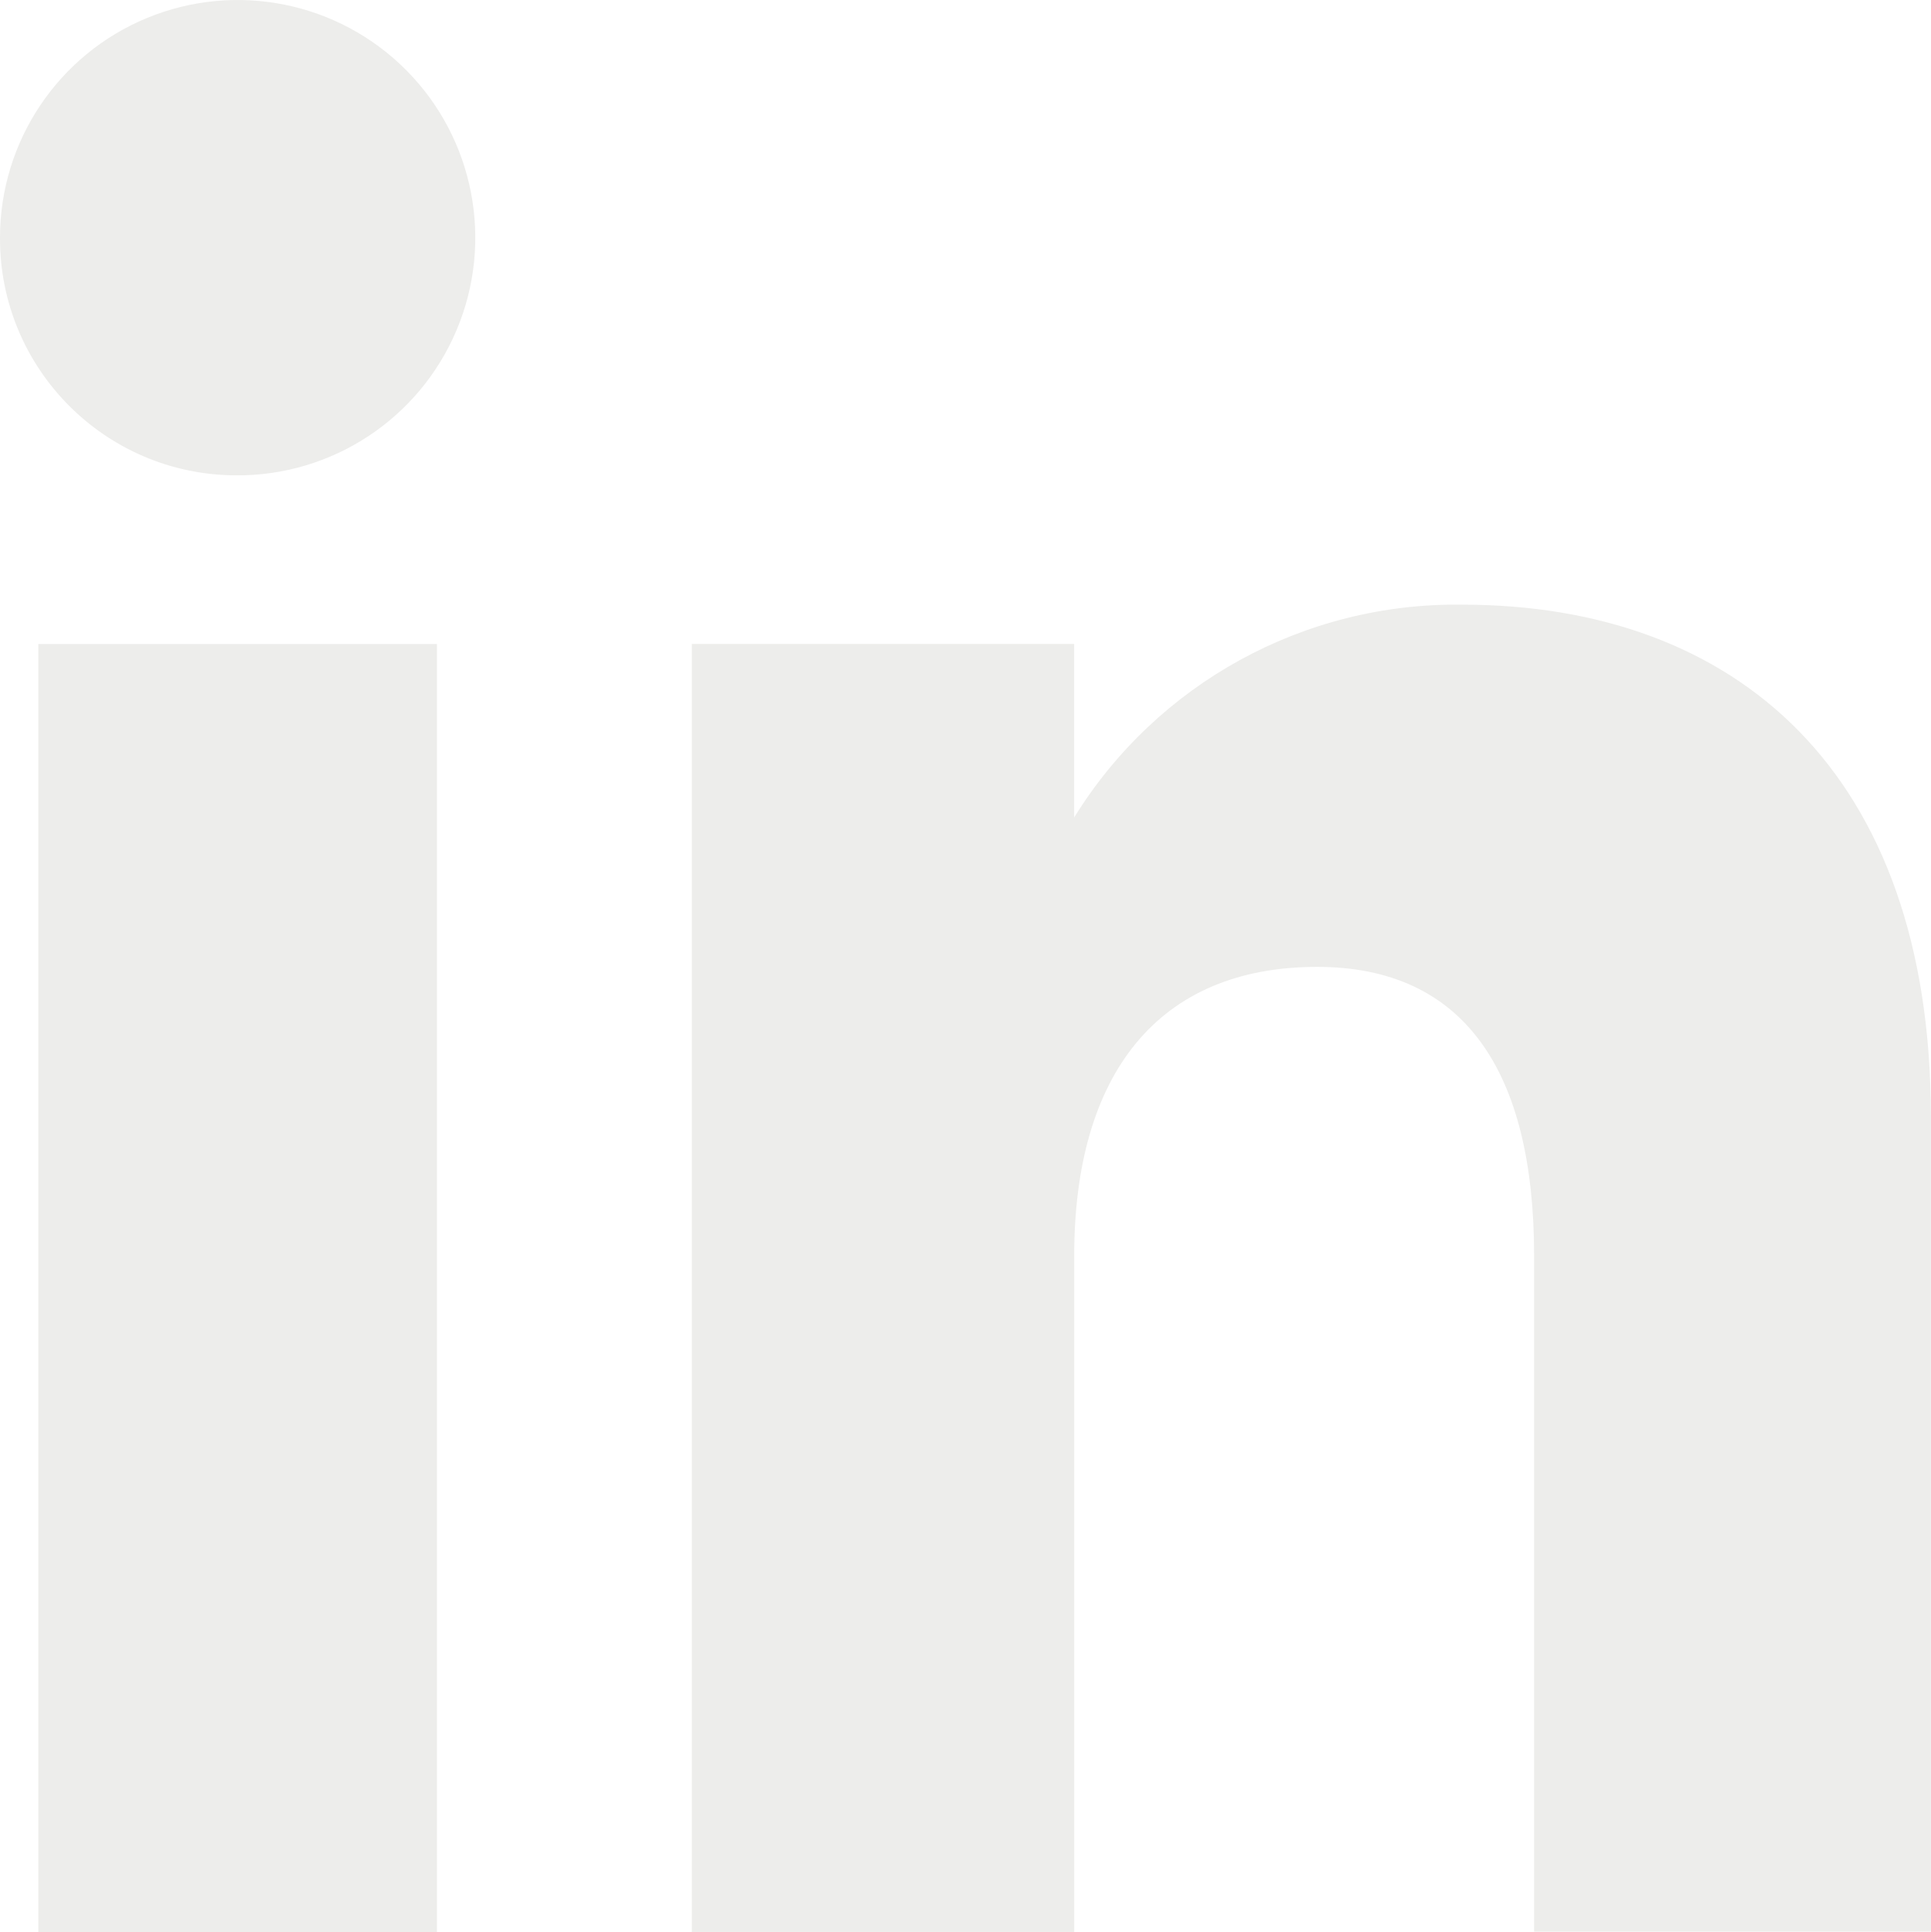
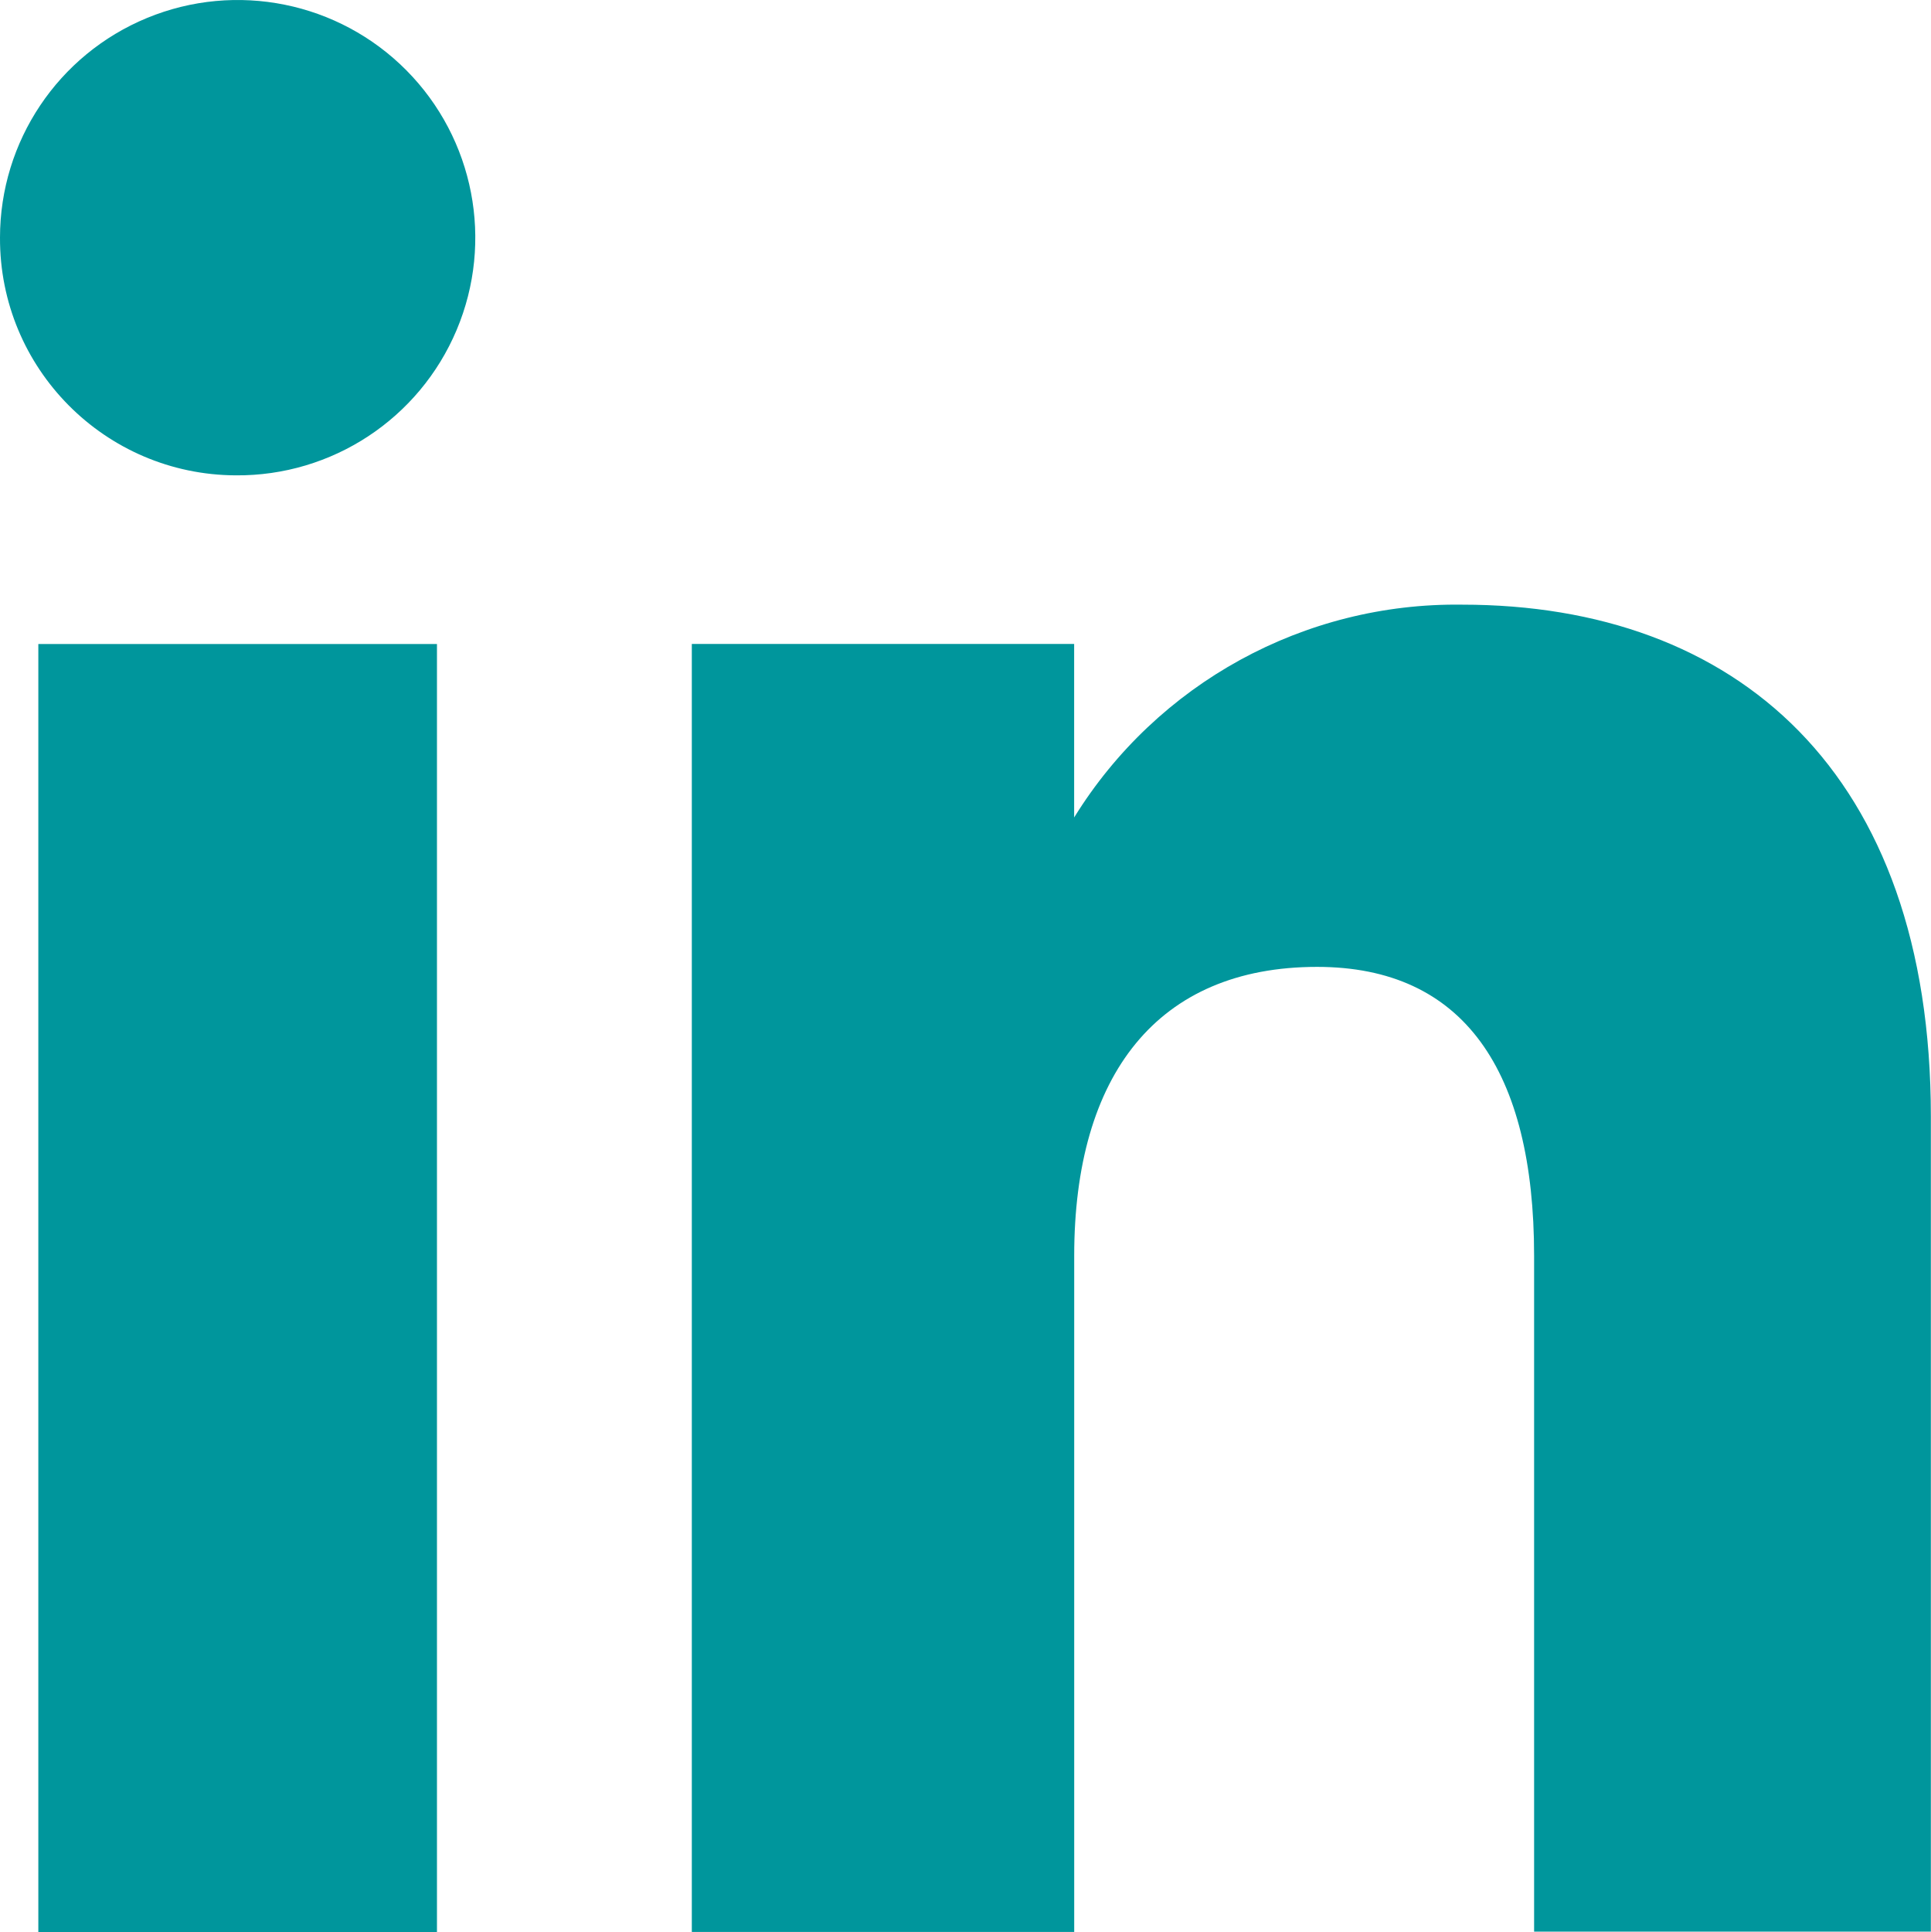
<svg xmlns="http://www.w3.org/2000/svg" id="Group_35" data-name="Group 35" width="34.004" height="34.019" viewBox="0 0 34.004 34.019">
-   <rect id="Rectangle_54" data-name="Rectangle 54" width="7.02" height="22.679" transform="translate(0.675 11.34)" fill="#ededeb" />
-   <path id="Path_101" data-name="Path 101" d="M406.526,8.37a4.185,4.185,0,1,0-4.151-4.186,4.169,4.169,0,0,0,4.151,4.186" transform="translate(-402.375)" fill="#ededeb" />
-   <path id="Path_102" data-name="Path 102" d="M434.254,33.442c0-3.188,1.467-5.088,4.277-5.088,2.581,0,3.822,1.823,3.822,5.088v11.9h6.987V30.988c0-6.075-3.443-9.012-8.252-9.012a7.907,7.907,0,0,0-6.835,3.747V22.668H427.52V45.347h6.734Z" transform="translate(-415.337 -11.329)" fill="#ededeb" />
+   <rect id="Rectangle_54" data-name="Rectangle 54" width="7.02" height="22.679" transform="translate(0.675 11.34)" fill="#00969c" />
+   <path id="Path_101" data-name="Path 101" d="M406.526,8.37a4.185,4.185,0,1,0-4.151-4.186,4.169,4.169,0,0,0,4.151,4.186" transform="translate(-402.375)" fill="#00969c" />
+   <path id="Path_102" data-name="Path 102" d="M434.254,33.442c0-3.188,1.467-5.088,4.277-5.088,2.581,0,3.822,1.823,3.822,5.088v11.9h6.987V30.988c0-6.075-3.443-9.012-8.252-9.012a7.907,7.907,0,0,0-6.835,3.747V22.668H427.52V45.347h6.734Z" transform="translate(-415.337 -11.329)" fill="#00969c" />
</svg>
